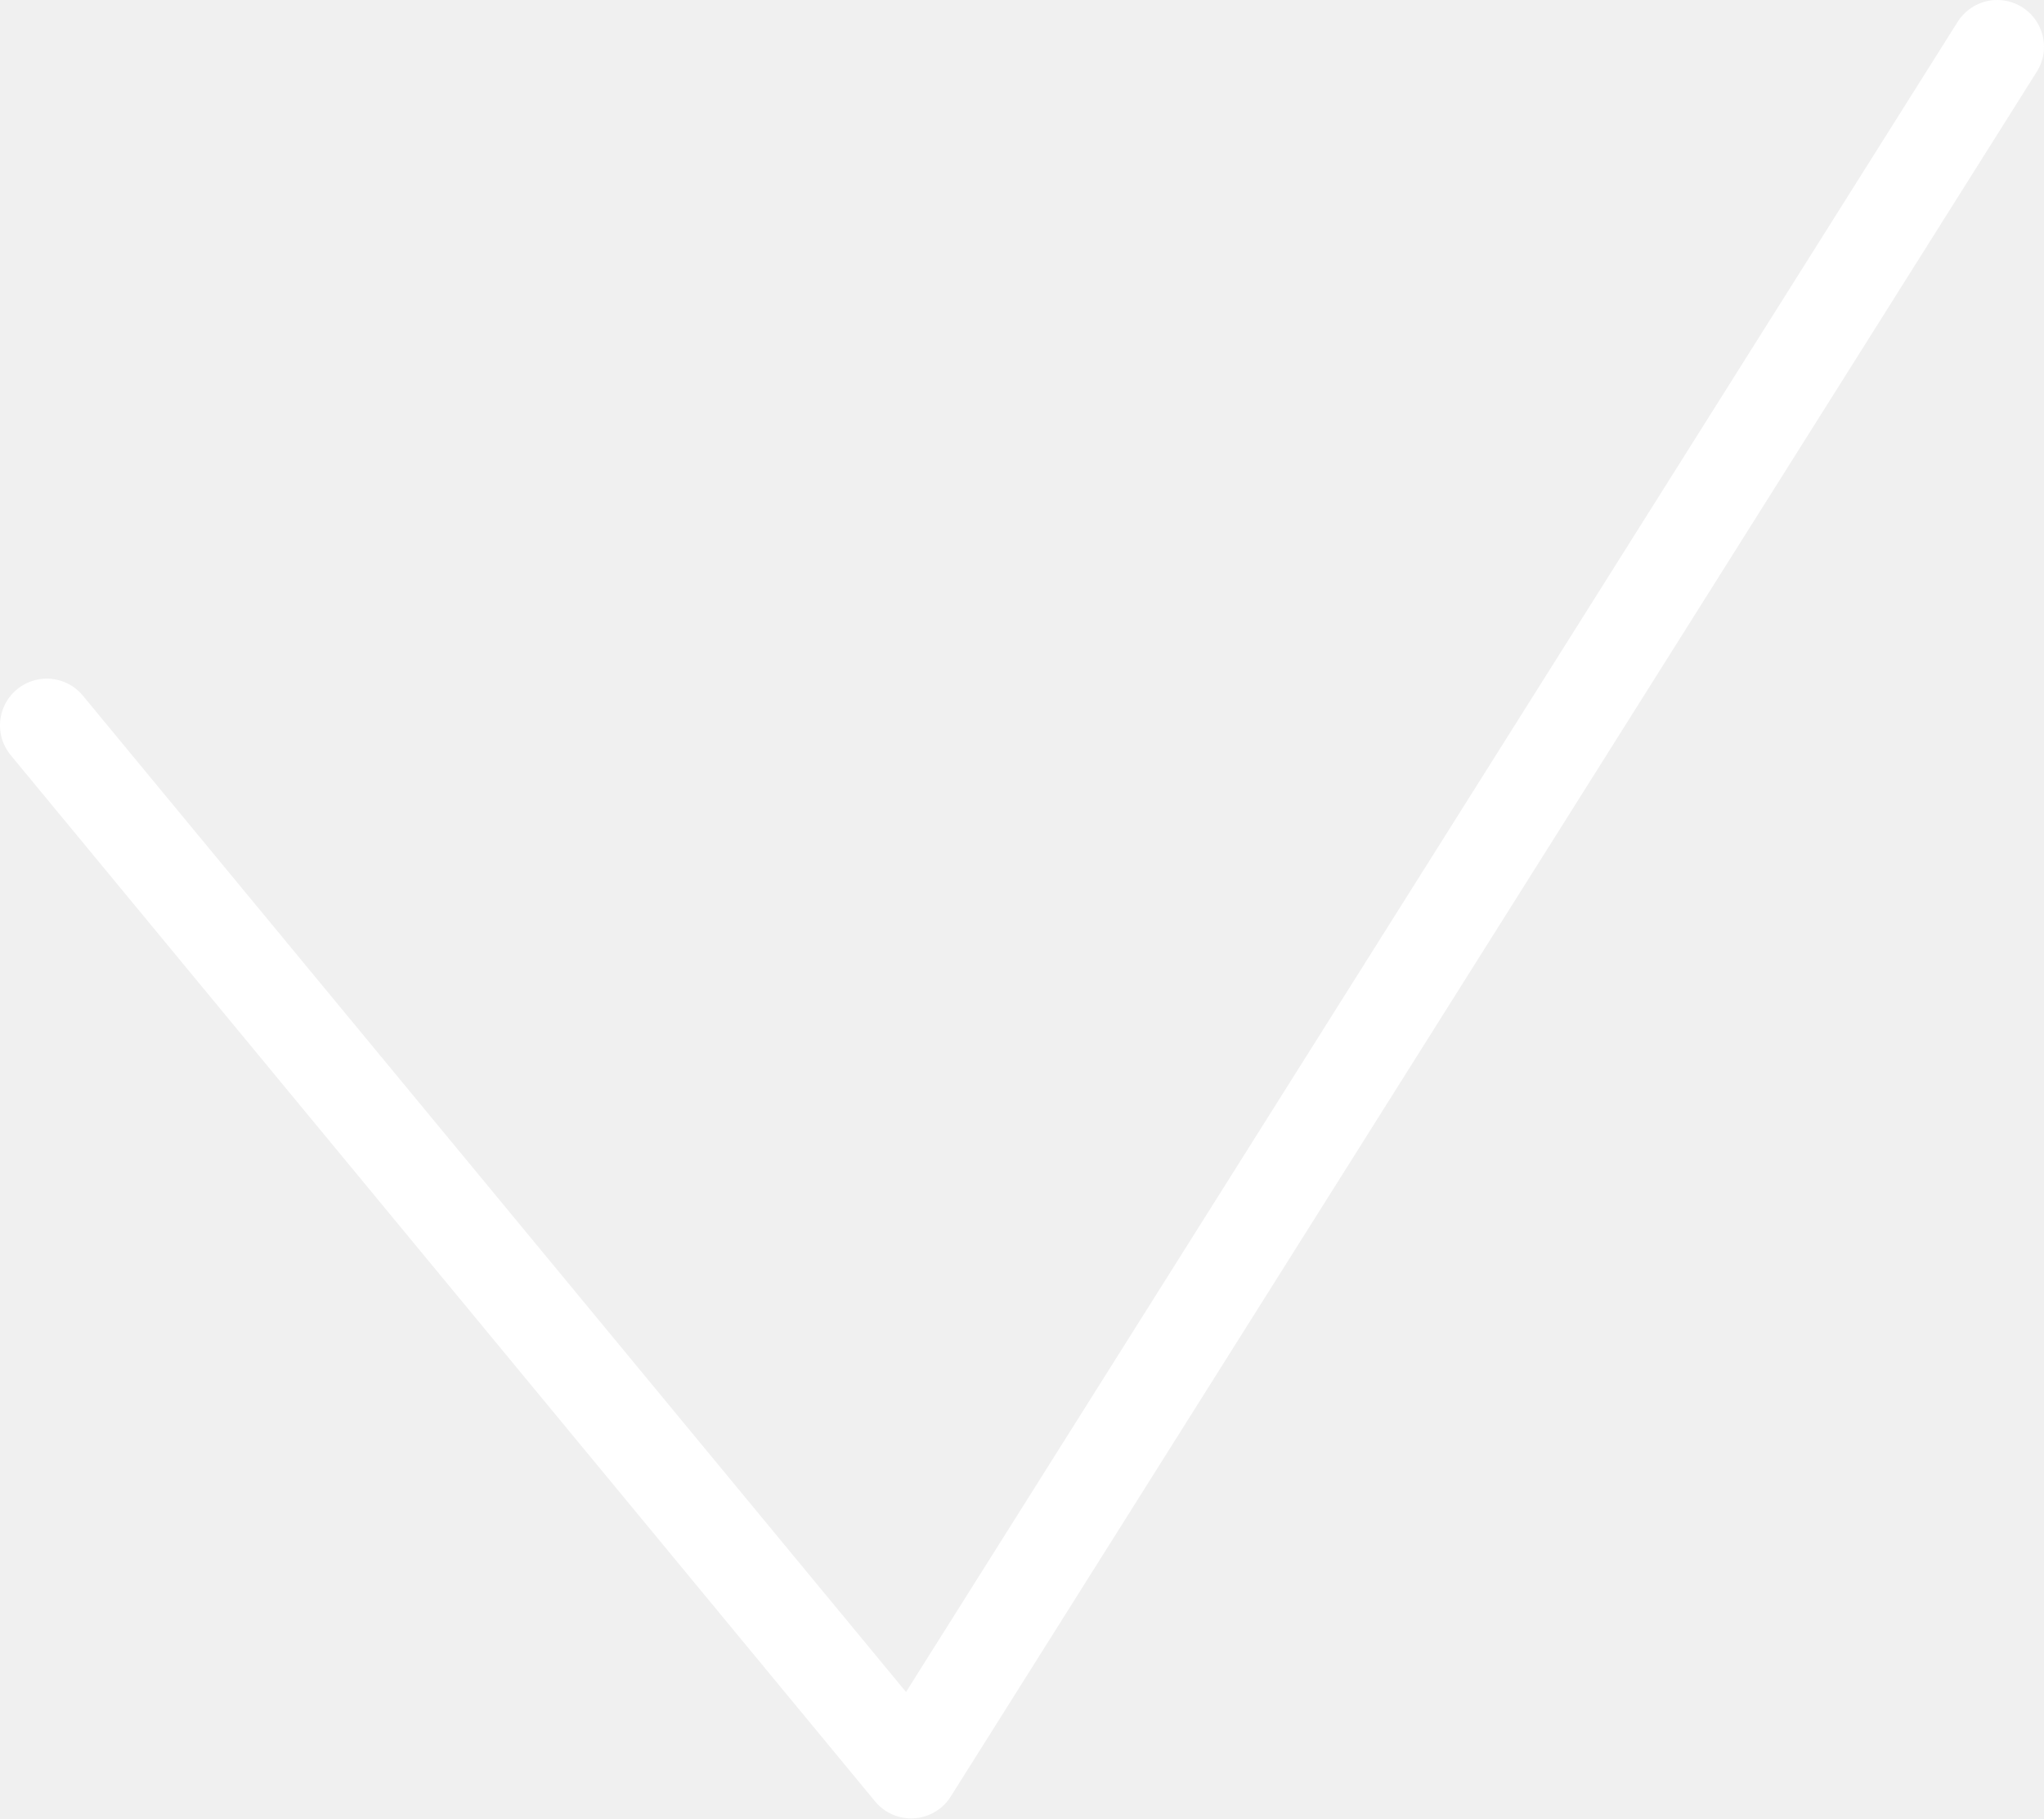
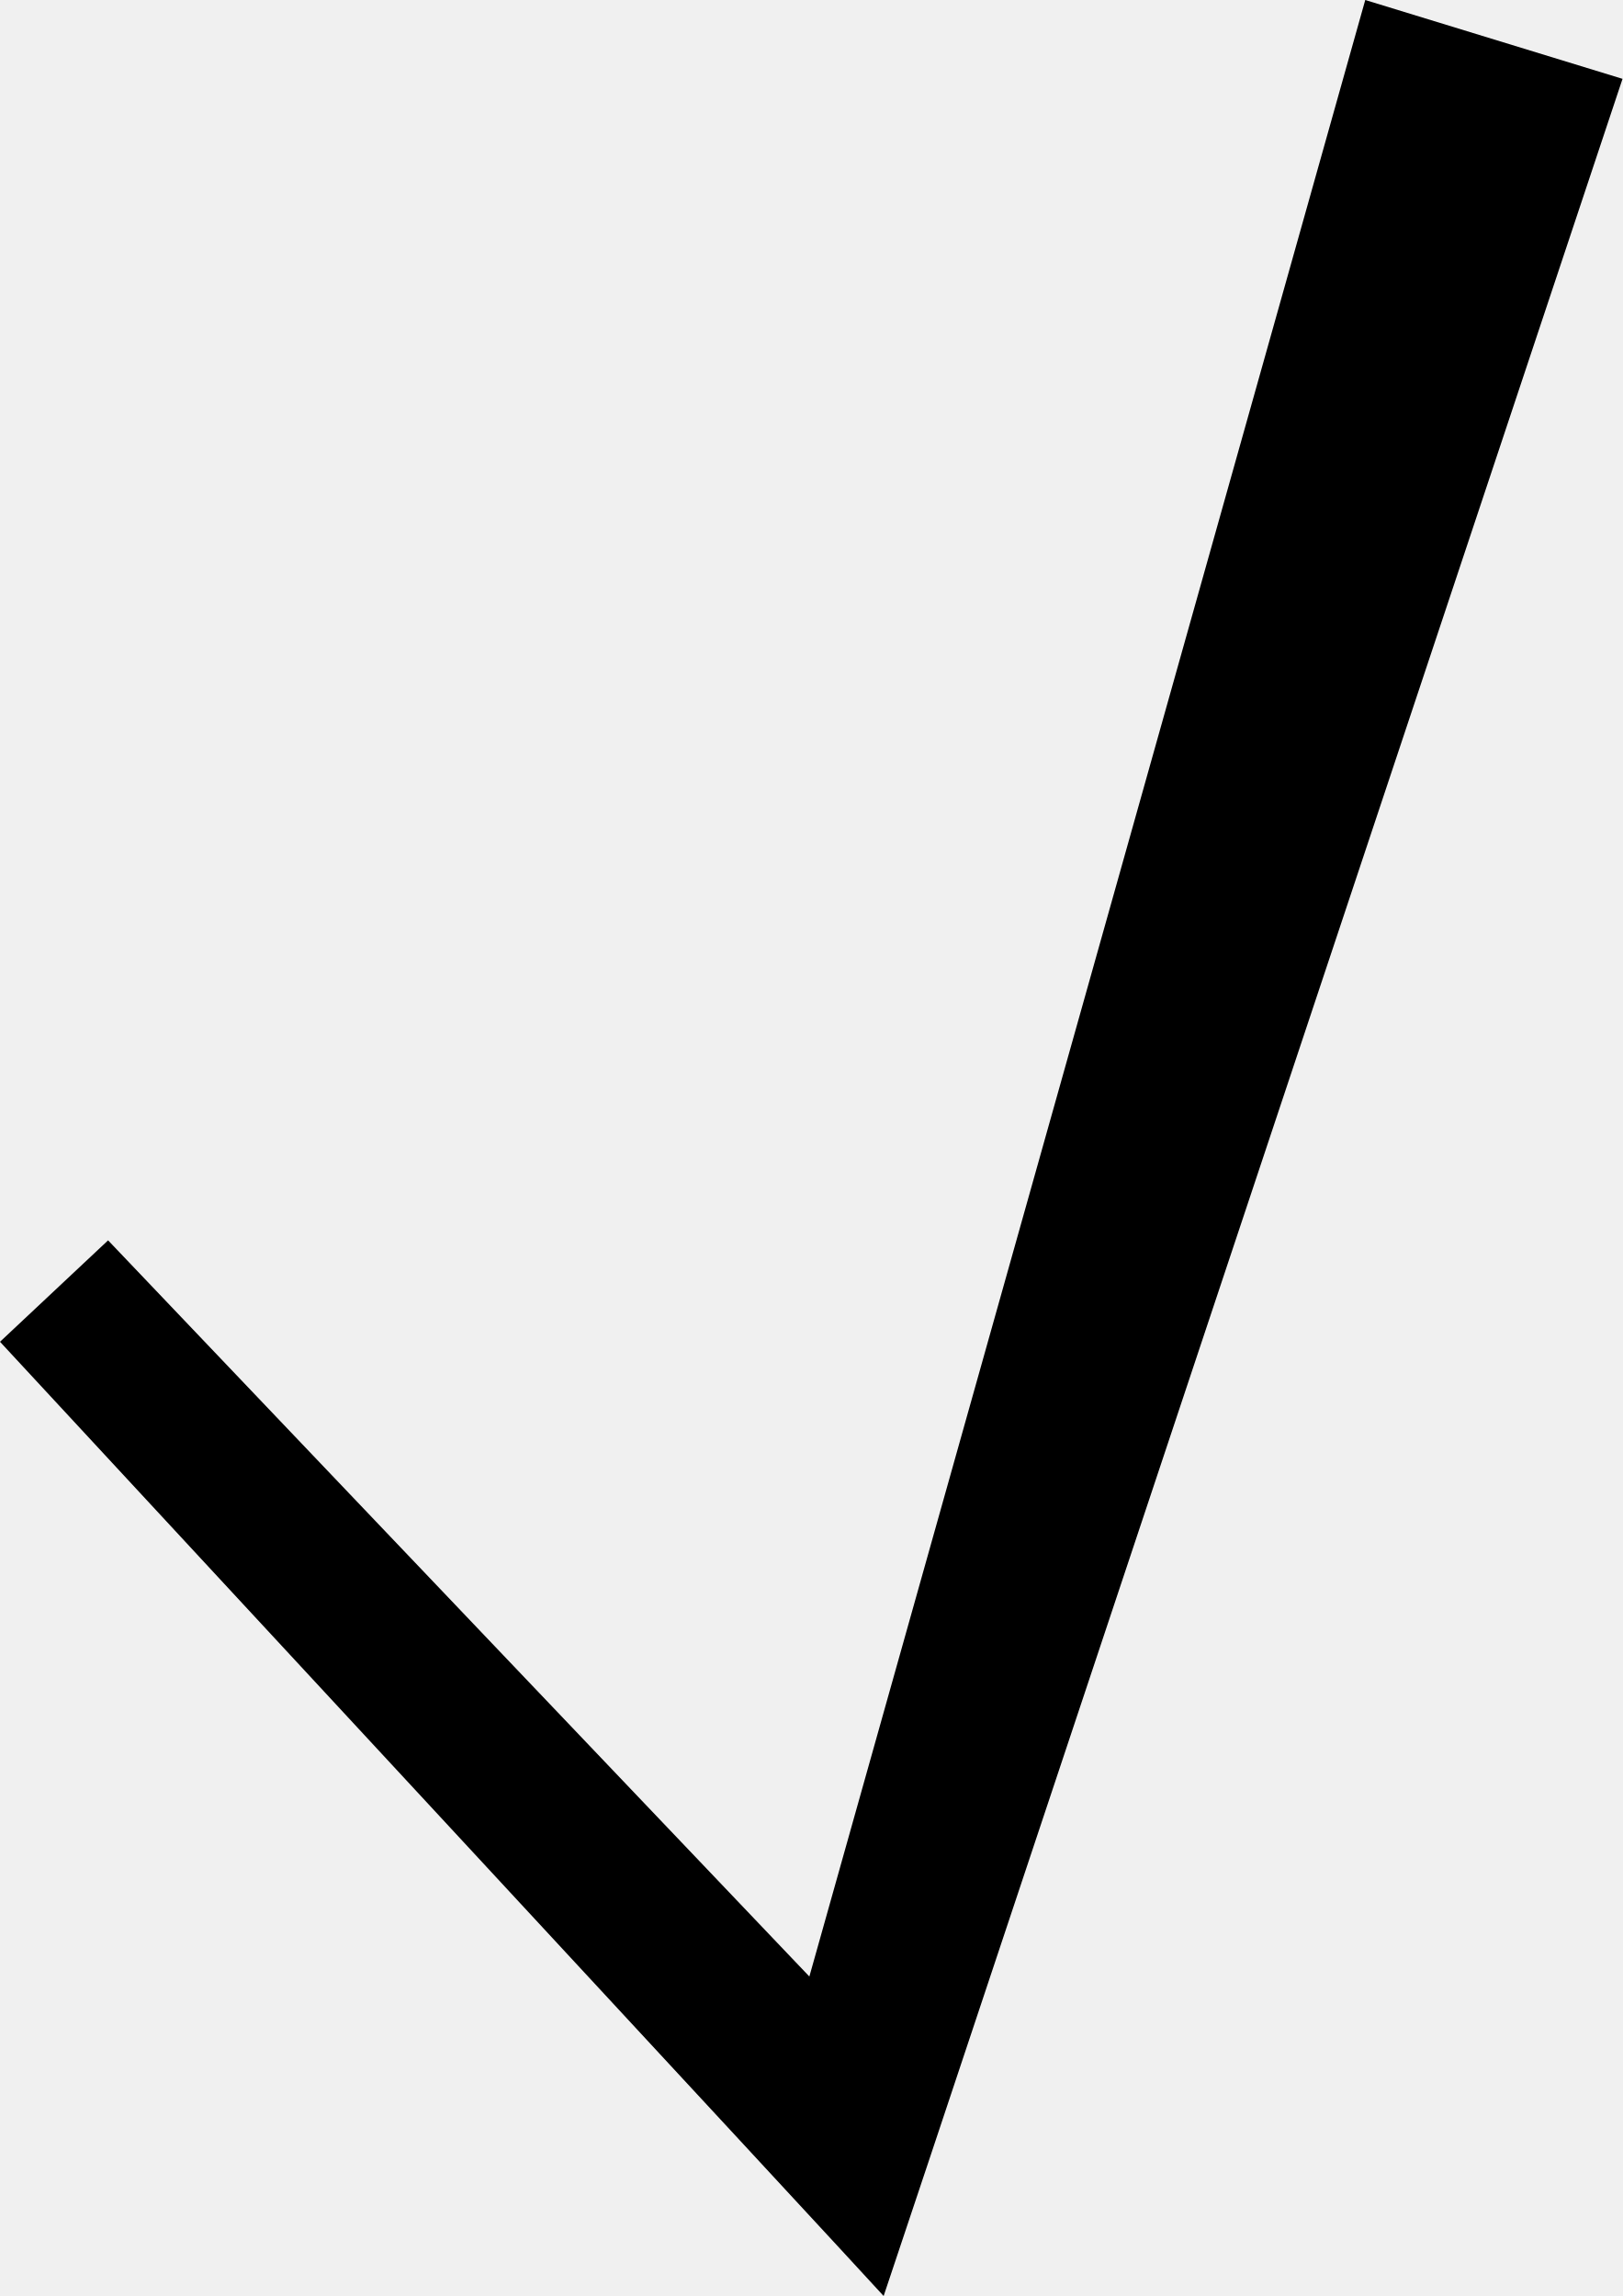
- <svg xmlns="http://www.w3.org/2000/svg" id="Ebene_2" data-name="Ebene 2" viewBox="0 0 43.7 38.88">
-   <defs>
-     <style>
-       .cls-1 {
-         fill: none;
-         stroke: #fff;
-         stroke-linecap: round;
-         stroke-linejoin: round;
-         stroke-width: 2px;
-       }
-     </style>
-   </defs>
+ <svg xmlns="http://www.w3.org/2000/svg" id="Ebene_2" data-name="Ebene 2" viewBox="0 0 43.83 62.03">
  <g id="Ebene_1-2" data-name="Ebene 1">
-     <polyline class="cls-1" points="1 15.51 19.48 37.88 42.7 1" />
+     <path d="M2.92,33.51l21.65,22.73-3.75.87L36.88,0s6.95,2.13,6.95,2.13l-18.75,56.28s-1.21,3.62-1.21,3.62c-.83-.92-22.41-24.2-23.87-25.78,0,0,2.92-2.74,2.92-2.74h0Z" />
  </g>
</svg>
